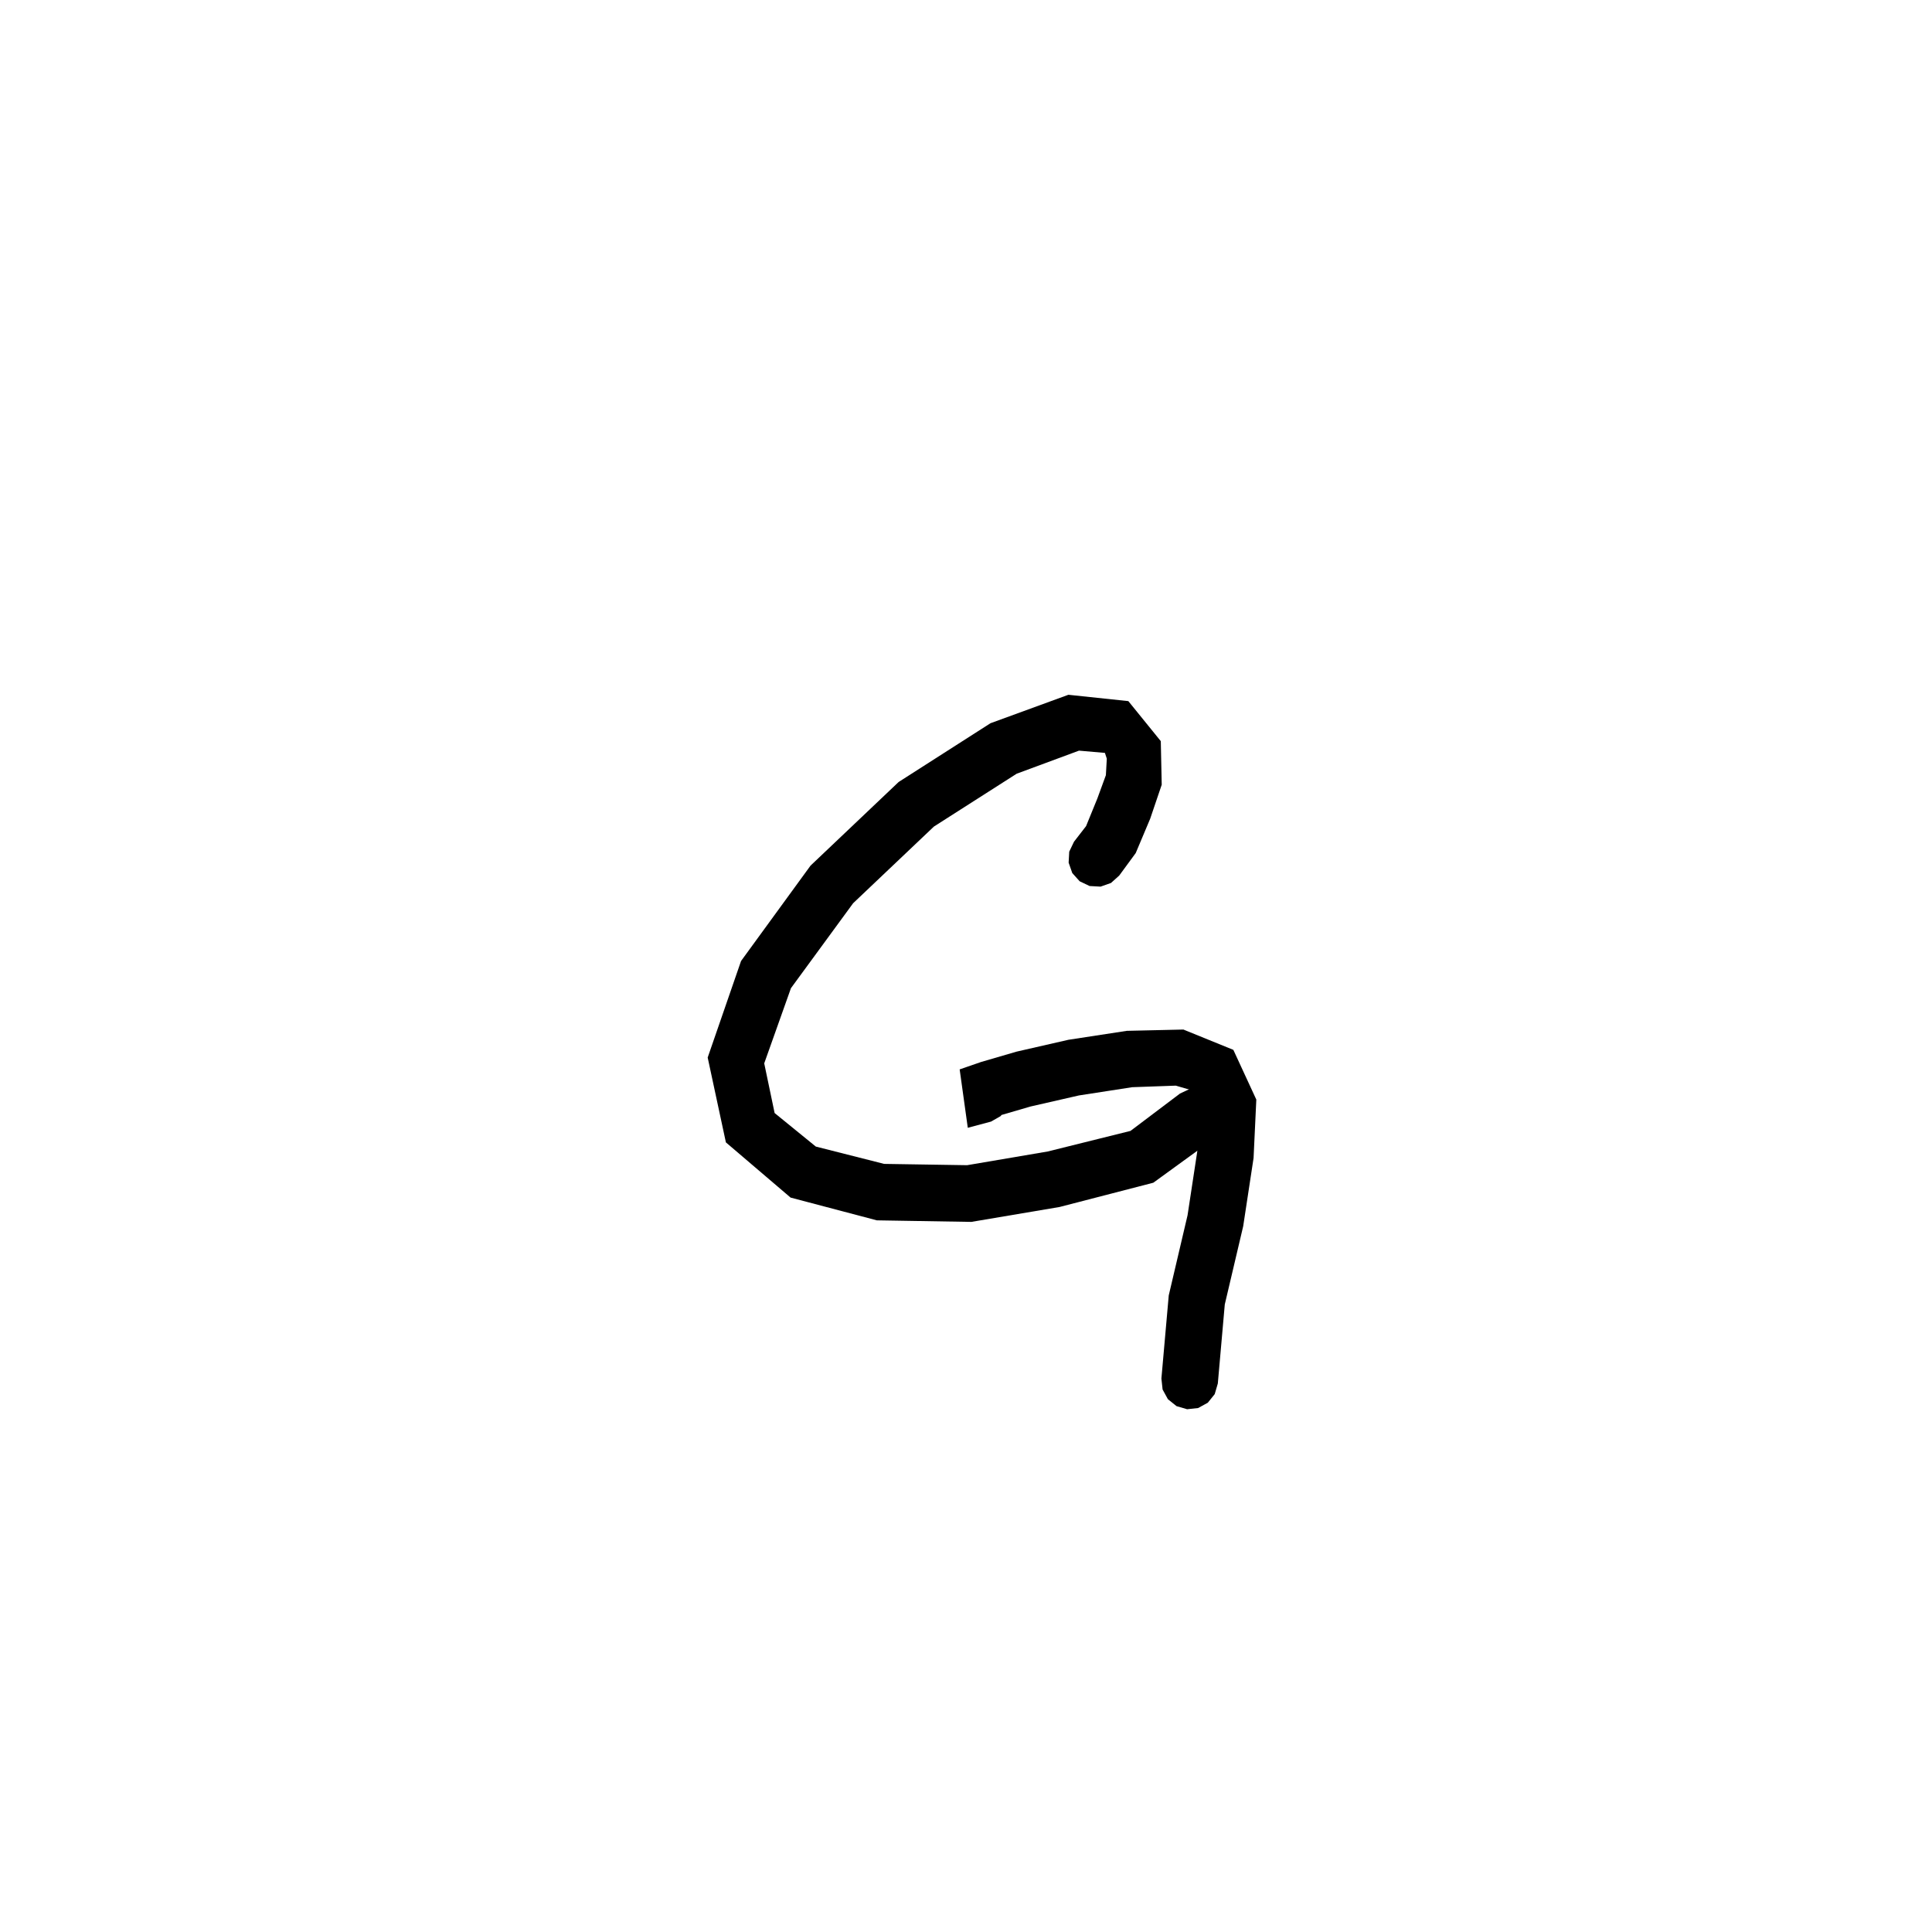
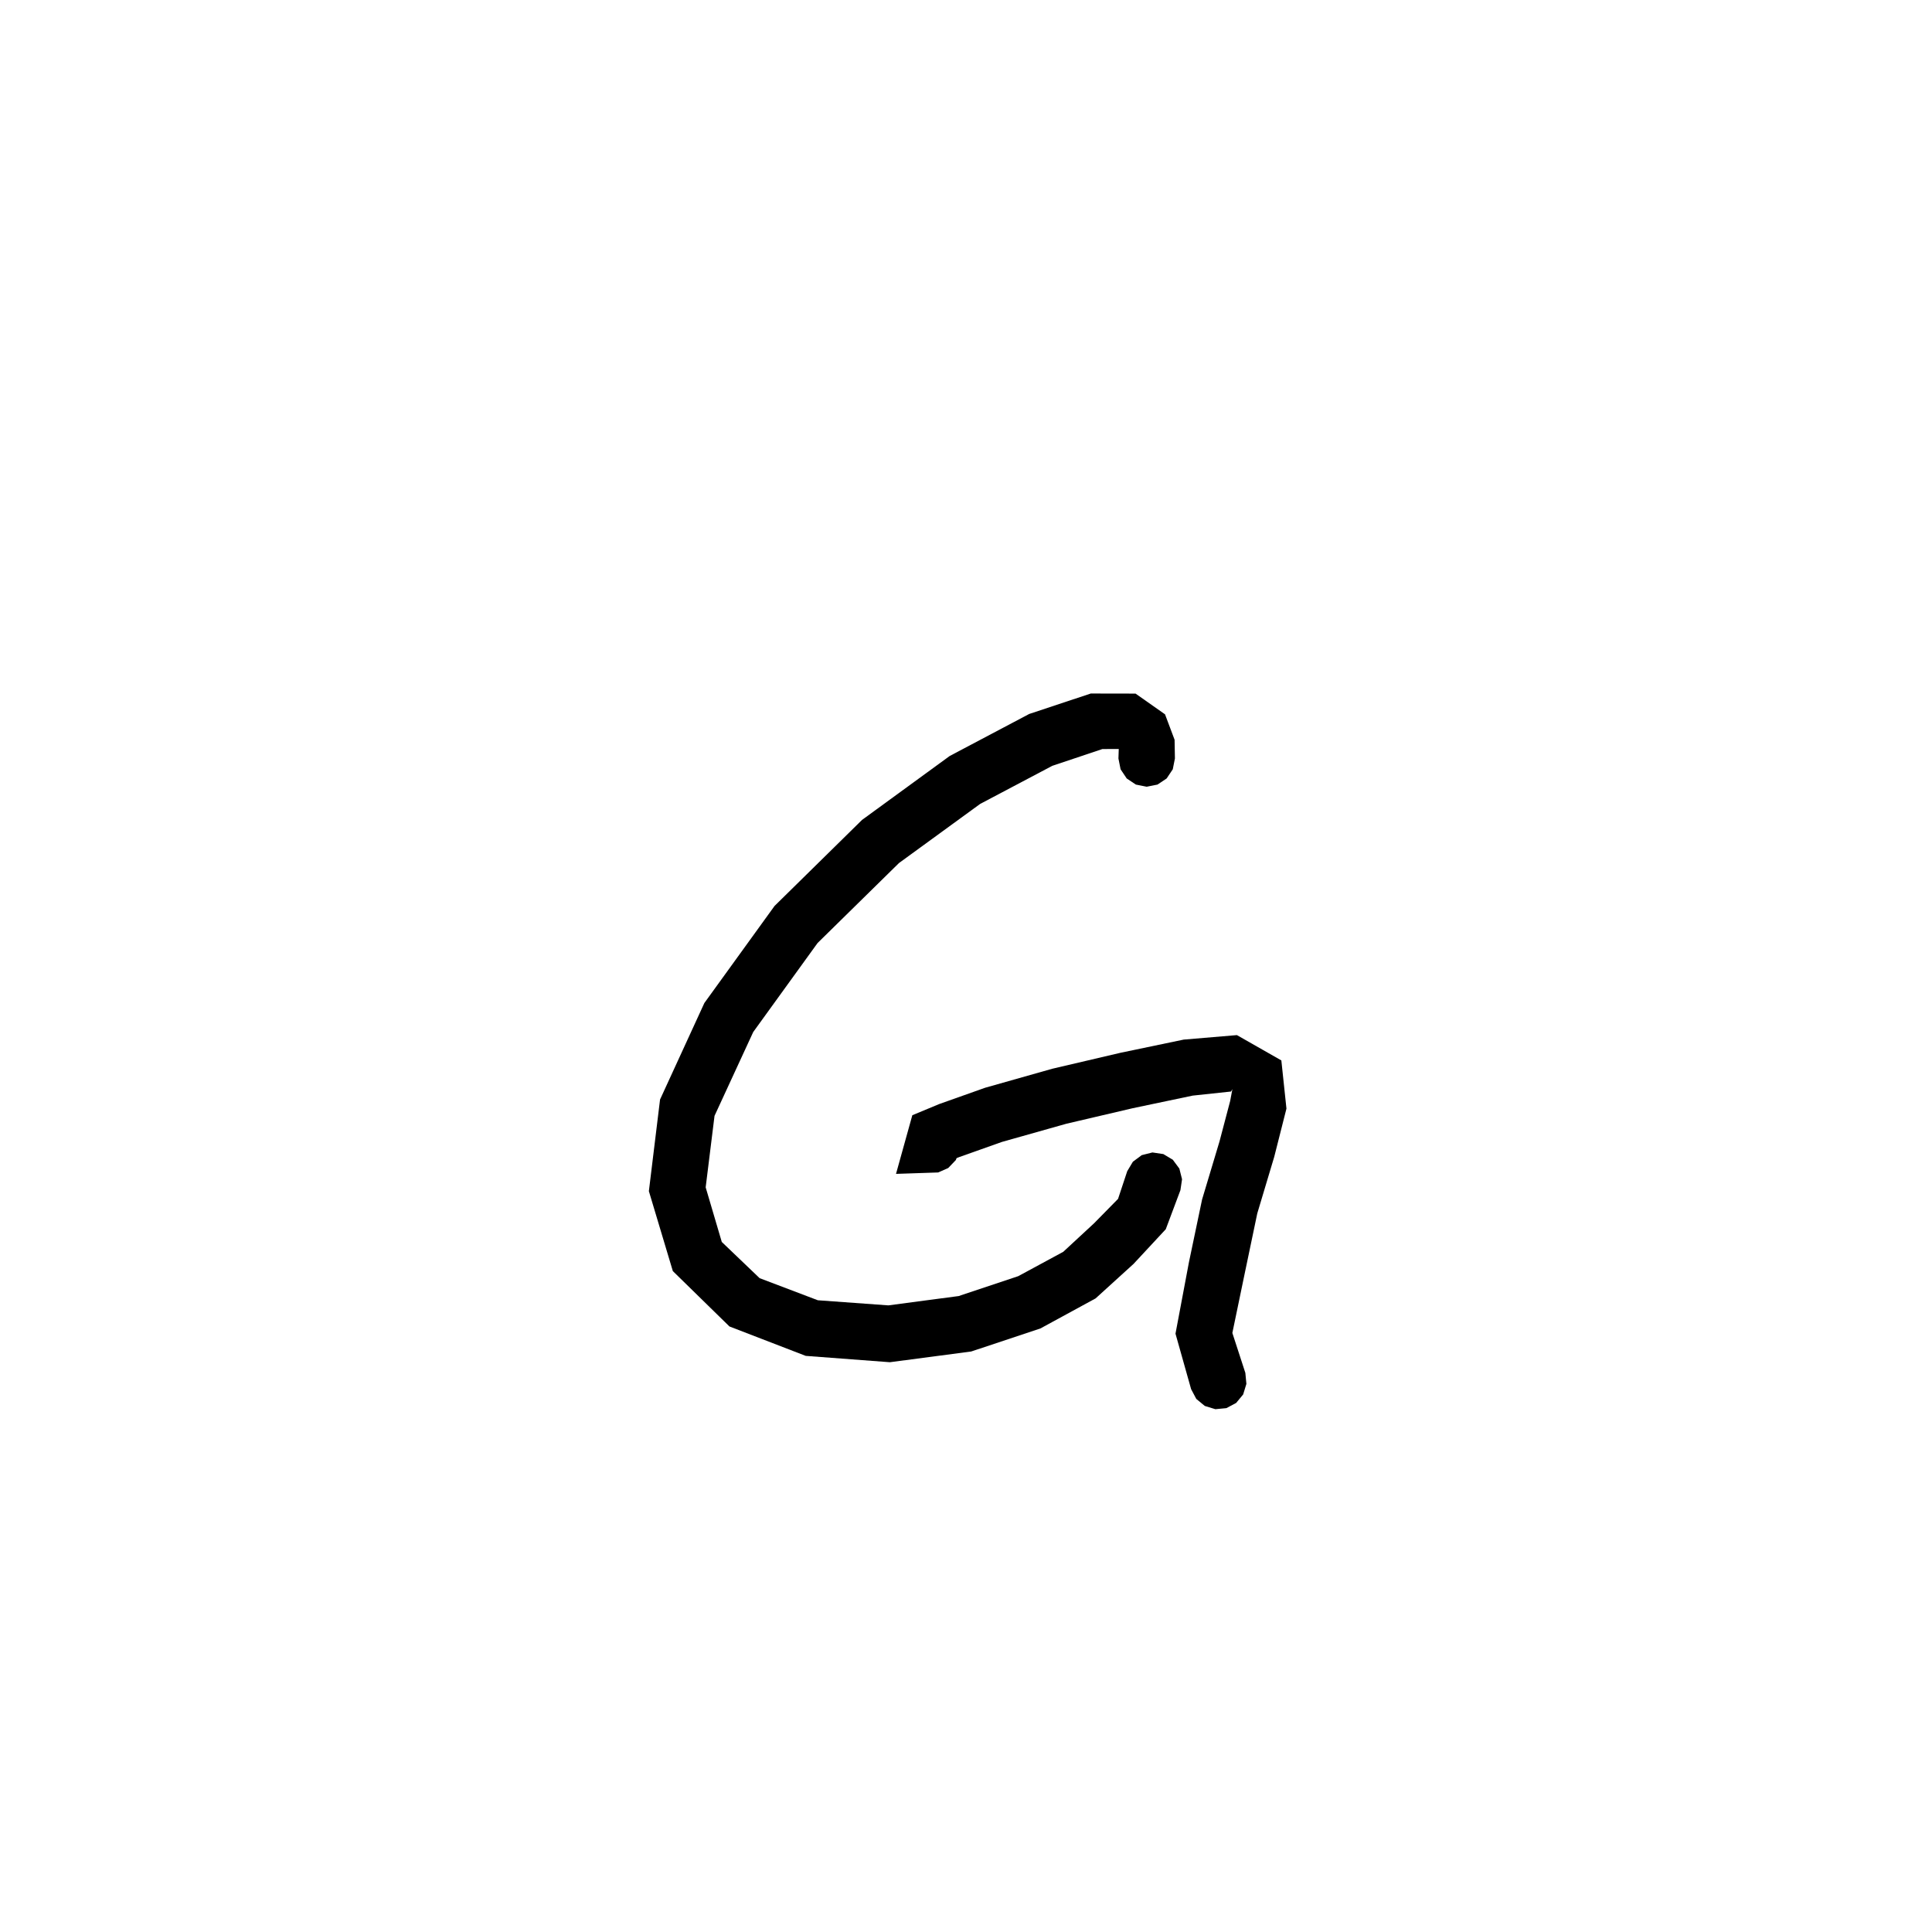
<svg xmlns="http://www.w3.org/2000/svg" viewBox="0 0 300 300" width="300" height="300">
-   <path d="M 173.786 135.964 L 176.354 132.463 L 178.601 127.13 L 180.392 121.851 L 180.247 115.085 L 175.208 108.869 L 165.899 107.884 L 153.802 112.302 L 139.538 121.429 L 125.859 134.415 L 115.071 149.223 L 109.888 164.215 L 112.717 177.39 L 122.763 185.961 L 136.156 189.494 L 150.827 189.735 L 164.528 187.421 L 179.085 183.653 L 188.44 176.86 L 189.591 175.594 L 190.17 173.984 L 190.089 172.275 L 189.36 170.727 L 188.094 169.576 L 186.484 168.997 L 184.775 169.078 L 183.227 169.807 L 175.544 175.606 L 162.694 178.801 L 150.173 180.931 L 137.289 180.729 L 126.681 178.039 L 120.283 172.832 L 118.668 165.118 L 122.818 153.443 L 132.474 140.252 L 145.017 128.349 L 157.865 120.143 L 167.546 116.56 L 171.57 116.909 L 171.864 117.804 L 171.72 120.371 L 170.399 123.981 L 168.646 128.278 L 166.77 130.702 L 166.03 132.245 L 165.937 133.953 L 166.504 135.568 L 167.647 136.842 L 169.189 137.581 L 170.898 137.675 L 172.512 137.107 Z" fill="black" fill-rule="nonzero" />
-   <path d="M 151.113 165.84 L 150.278 166.355 L 152.873 173.945 L 154.895 173.313 L 160.028 171.816 L 167.54 170.099 L 175.803 168.821 L 182.576 168.578 L 185.487 169.423 L 186.364 171.924 L 185.902 178.853 L 184.403 188.703 L 181.482 201.153 L 180.342 214.058 L 180.528 215.764 L 181.352 217.268 L 182.689 218.343 L 184.336 218.824 L 186.041 218.639 L 187.546 217.815 L 188.621 216.478 L 189.102 214.831 L 190.184 202.551 L 193.042 190.408 L 194.654 179.814 L 195.08 170.742 L 191.513 163.021 L 183.757 159.867 L 174.975 160.068 L 165.905 161.457 L 157.861 163.295 L 152.327 164.909 L 149.016 166.055 L 150.278 175.126 L 153.887 174.16 L 155.373 173.313 L 156.422 171.961 L 156.874 170.311 L 156.66 168.613 L 155.813 167.127 L 154.461 166.078 L 152.811 165.626 Z" fill="black" fill-rule="nonzero" />
+   <path d="M 182.441 117.778 L 182.389 114.871 L 180.904 110.919 L 176.329 107.702 L 169.374 107.689 L 159.817 110.863 L 147.473 117.387 L 133.856 127.317 L 120.271 140.677 L 109.373 155.748 L 102.493 170.731 L 100.757 184.963 L 104.477 197.372 L 113.268 205.972 L 125.115 210.54 L 138.179 211.525 L 150.8 209.861 L 161.558 206.28 L 170.124 201.616 L 176.018 196.257 L 181.019 190.876 L 183.296 184.808 L 183.547 183.116 L 183.13 181.456 L 182.11 180.082 L 180.642 179.204 L 178.949 178.953 L 177.289 179.37 L 175.916 180.39 L 175.037 181.858 L 173.611 186.161 L 169.871 189.965 L 165.098 194.384 L 158.109 198.164 L 148.867 201.25 L 137.932 202.697 L 126.996 201.904 L 117.955 198.473 L 112.078 192.85 L 109.576 184.37 L 110.951 173.269 L 116.96 160.252 L 126.951 146.434 L 139.589 134.016 L 152.194 124.835 L 163.405 118.915 L 171.182 116.311 L 174.449 116.298 L 173.874 116.192 L 173.722 116.24 L 173.67 117.778 L 174.004 119.456 L 174.955 120.879 L 176.377 121.829 L 178.056 122.163 L 179.734 121.829 L 181.156 120.879 L 182.107 119.456 Z" fill="black" fill-rule="nonzero" />
+   <path d="M 143.771 173.497 L 143.645 174.758 L 145.557 181.051 L 148.934 179.675 L 155.588 177.315 L 165.601 174.49 L 175.9 172.08 L 185.196 170.127 L 191.155 169.491 L 191.366 169.117 L 191.019 170.967 L 189.362 177.247 L 186.66 186.249 L 184.616 196.01 L 182.53 207.093 L 184.956 215.708 L 185.76 217.223 L 187.082 218.315 L 188.722 218.818 L 190.43 218.655 L 191.945 217.851 L 193.037 216.529 L 193.54 214.889 L 193.377 213.181 L 191.359 206.981 L 193.273 197.768 L 195.229 188.417 L 197.86 179.641 L 199.759 172.144 L 198.967 164.661 L 192.067 160.731 L 183.804 161.428 L 173.988 163.476 L 163.399 165.954 L 152.967 168.907 L 145.844 171.436 L 141.666 173.171 L 139.133 182.279 L 145.674 182.059 L 147.239 181.369 L 148.422 180.132 L 149.041 178.537 L 149.003 176.826 L 148.313 175.261 L 147.077 174.078 L 145.482 173.459 Z" fill="black" fill-rule="nonzero" />
</svg>
